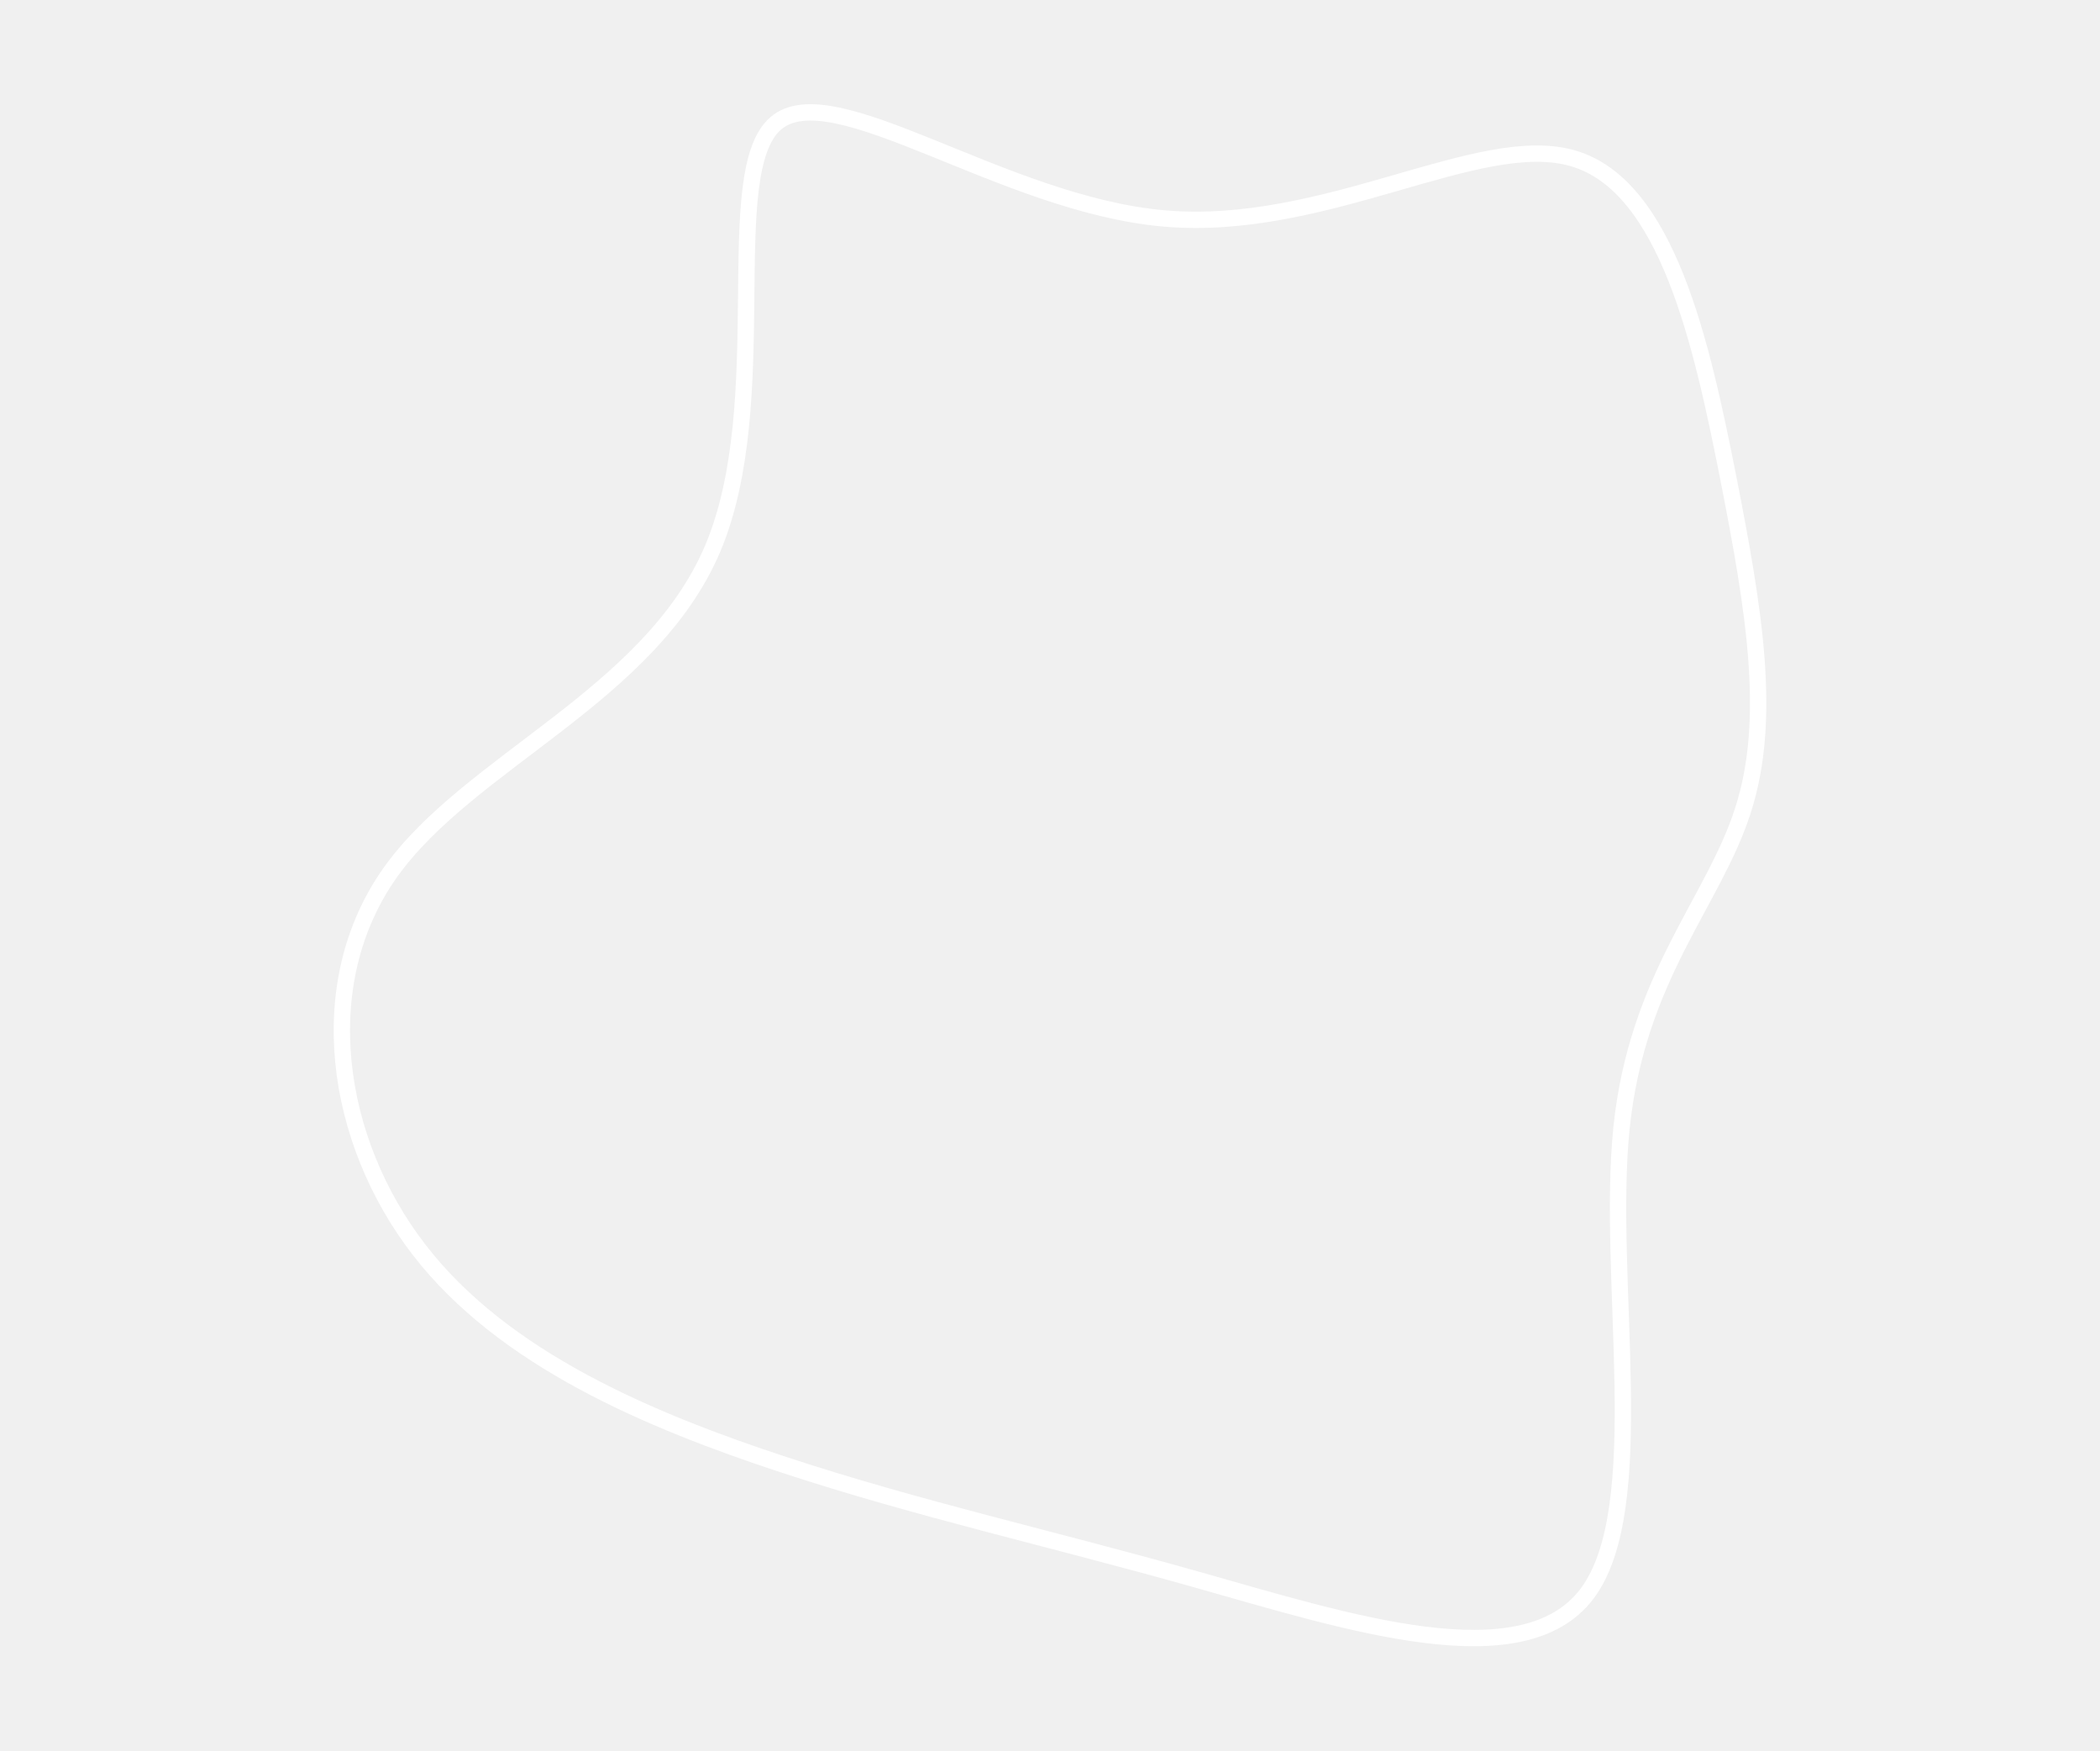
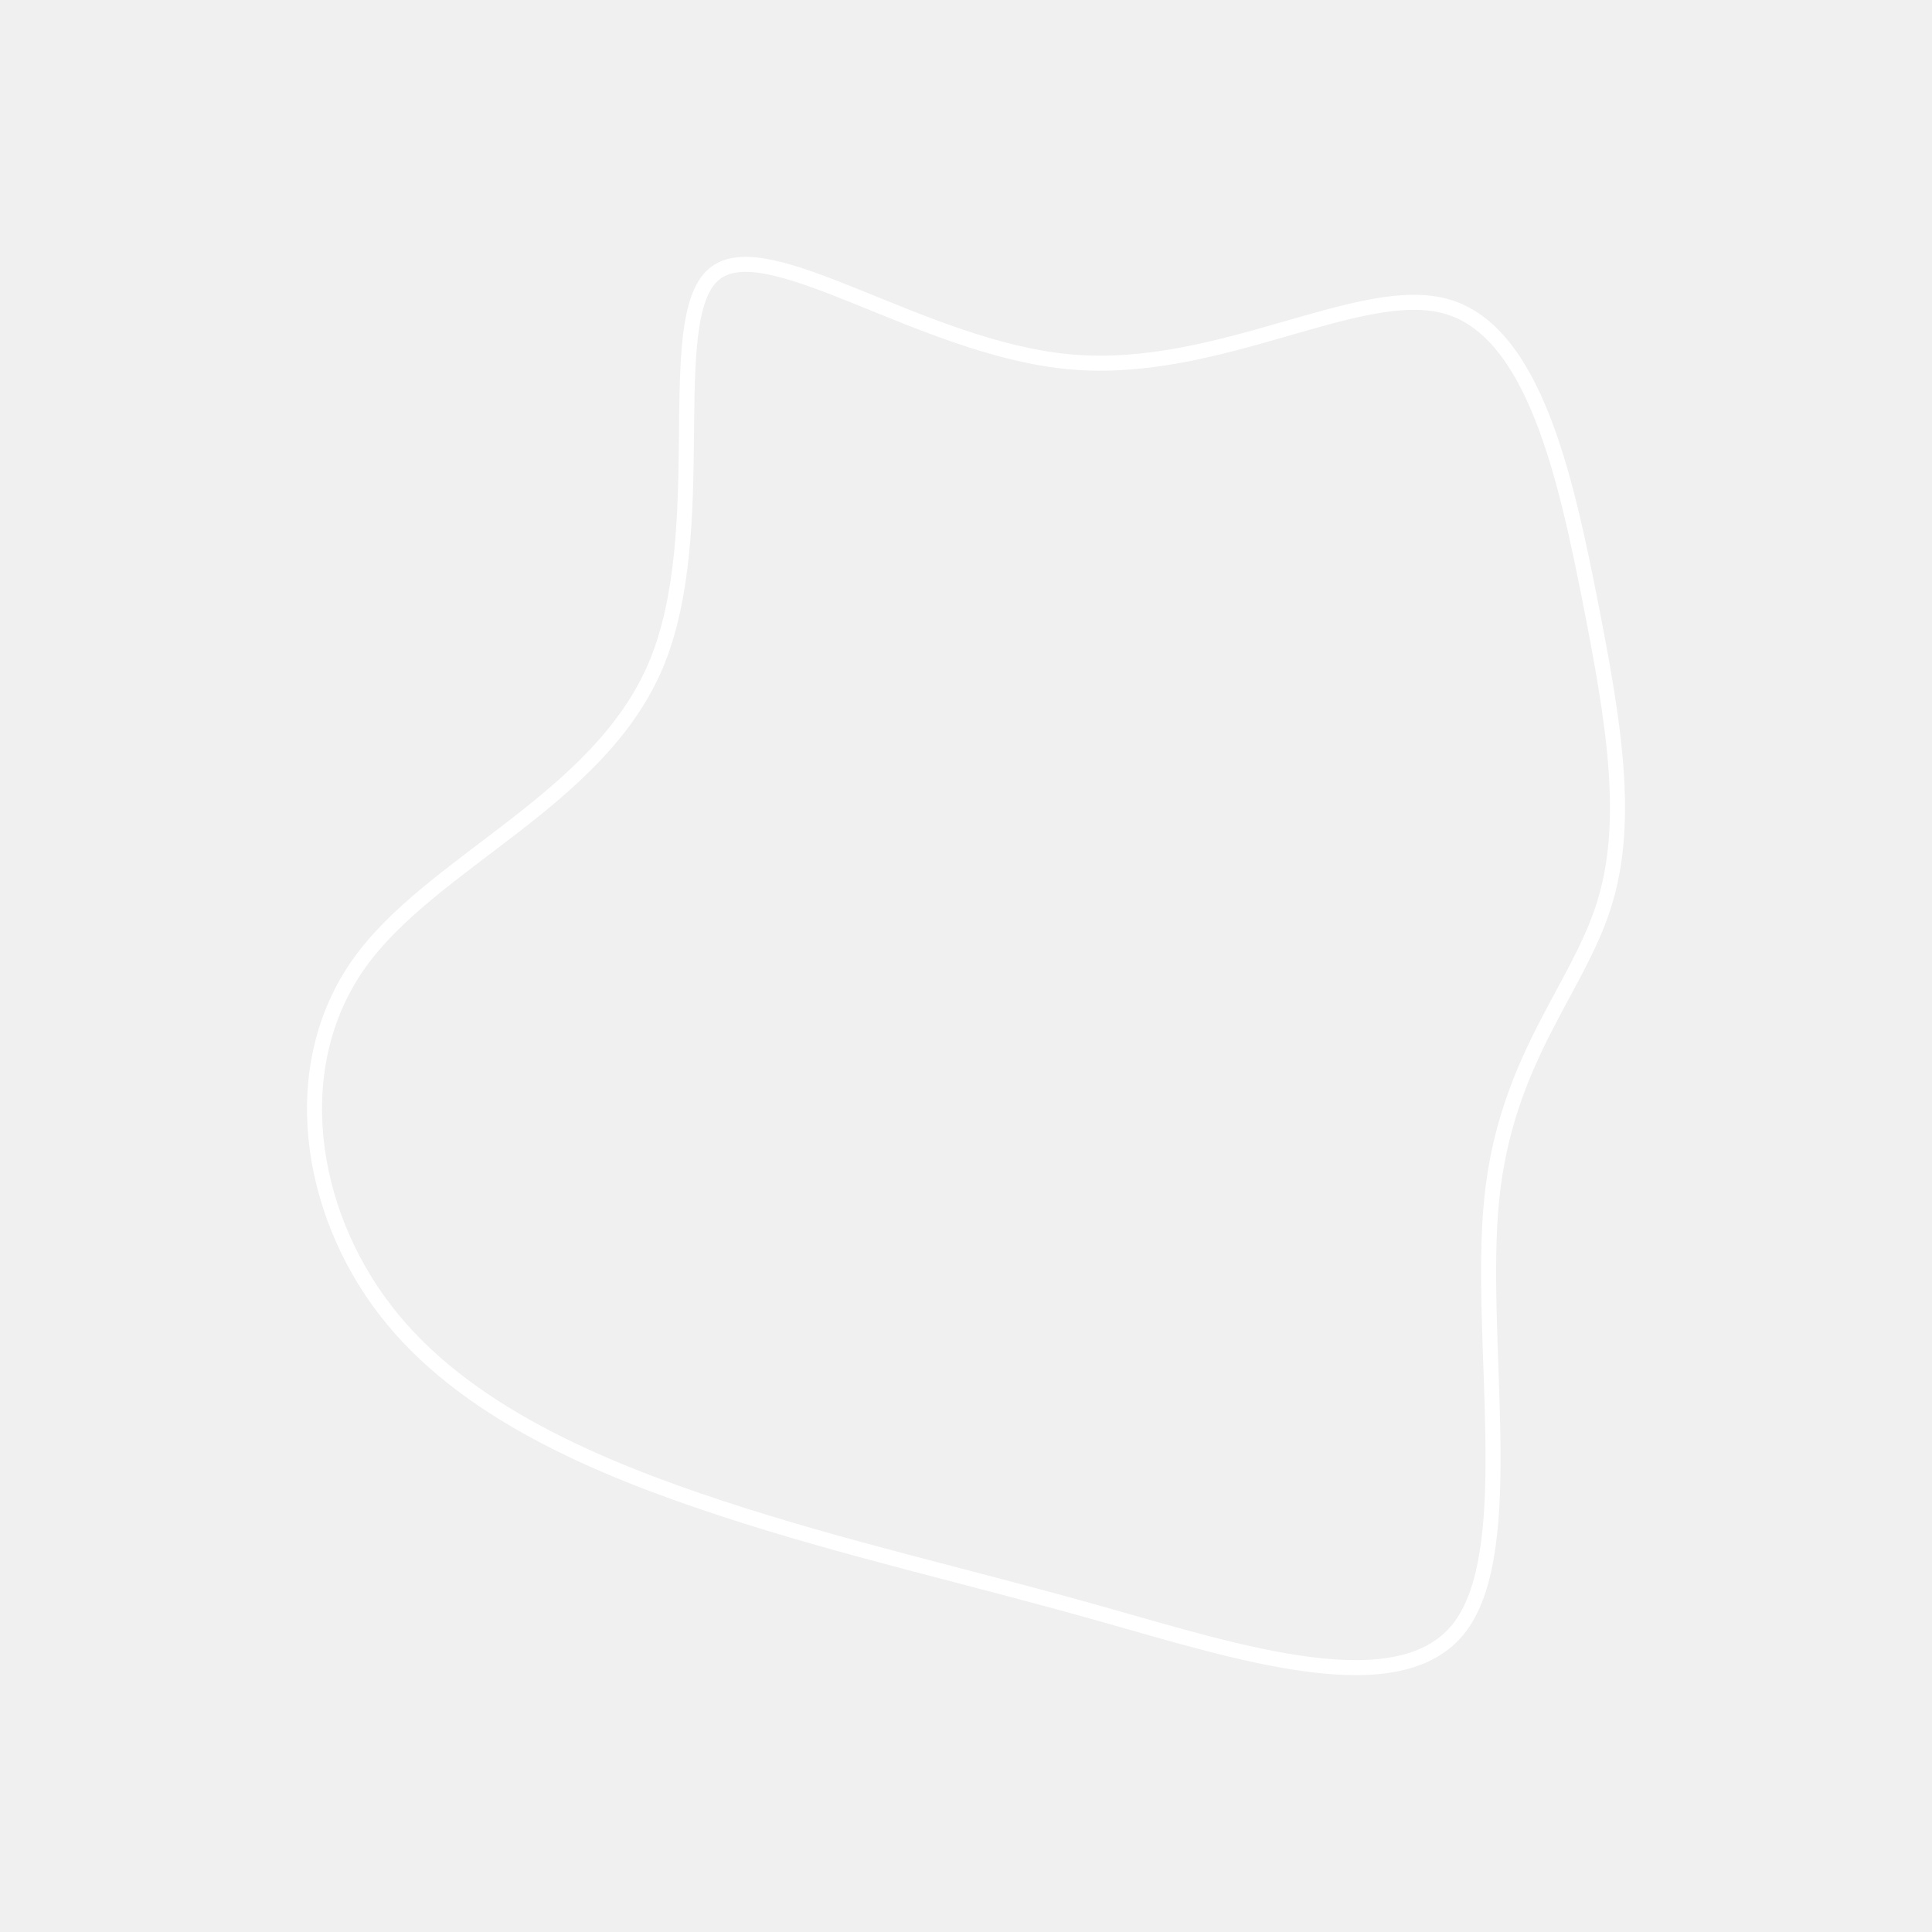
- <svg xmlns="http://www.w3.org/2000/svg" id="visual" viewBox="0 0 900 600" width="600" height="500" version="1.1">
+ <svg xmlns="http://www.w3.org/2000/svg" id="visual" viewBox="0 0 900 600" width="600" height="600" version="1.1">
  <g transform="translate(502.4215 279.3939)">
    <path d="M171.9 -286.5C212.2 -274.6 226.9 -207 238.2 -150C249.4 -93 257.2 -46.5 244.6 -7.3C232.1 32 199.2 64 192.5 129C185.9 193.9 205.4 291.8 177.7 328.5C150 365.1 75 340.6 10.5 322.4C-54 304.2 -108 292.4 -166.2 273.3C-224.3 254.2 -286.7 227.9 -322.8 181.1C-359 134.3 -369 67.2 -335.2 19.5C-301.4 -28.1 -223.8 -56.3 -197 -119.3C-170.3 -182.4 -194.4 -280.4 -170 -301.5C-145.7 -322.6 -72.8 -266.8 -3.5 -260.8C65.8 -254.7 131.7 -298.4 171.9 -286.5" fill="none" stroke="#ffffff" stroke-width="7" />
  </g>
</svg>
